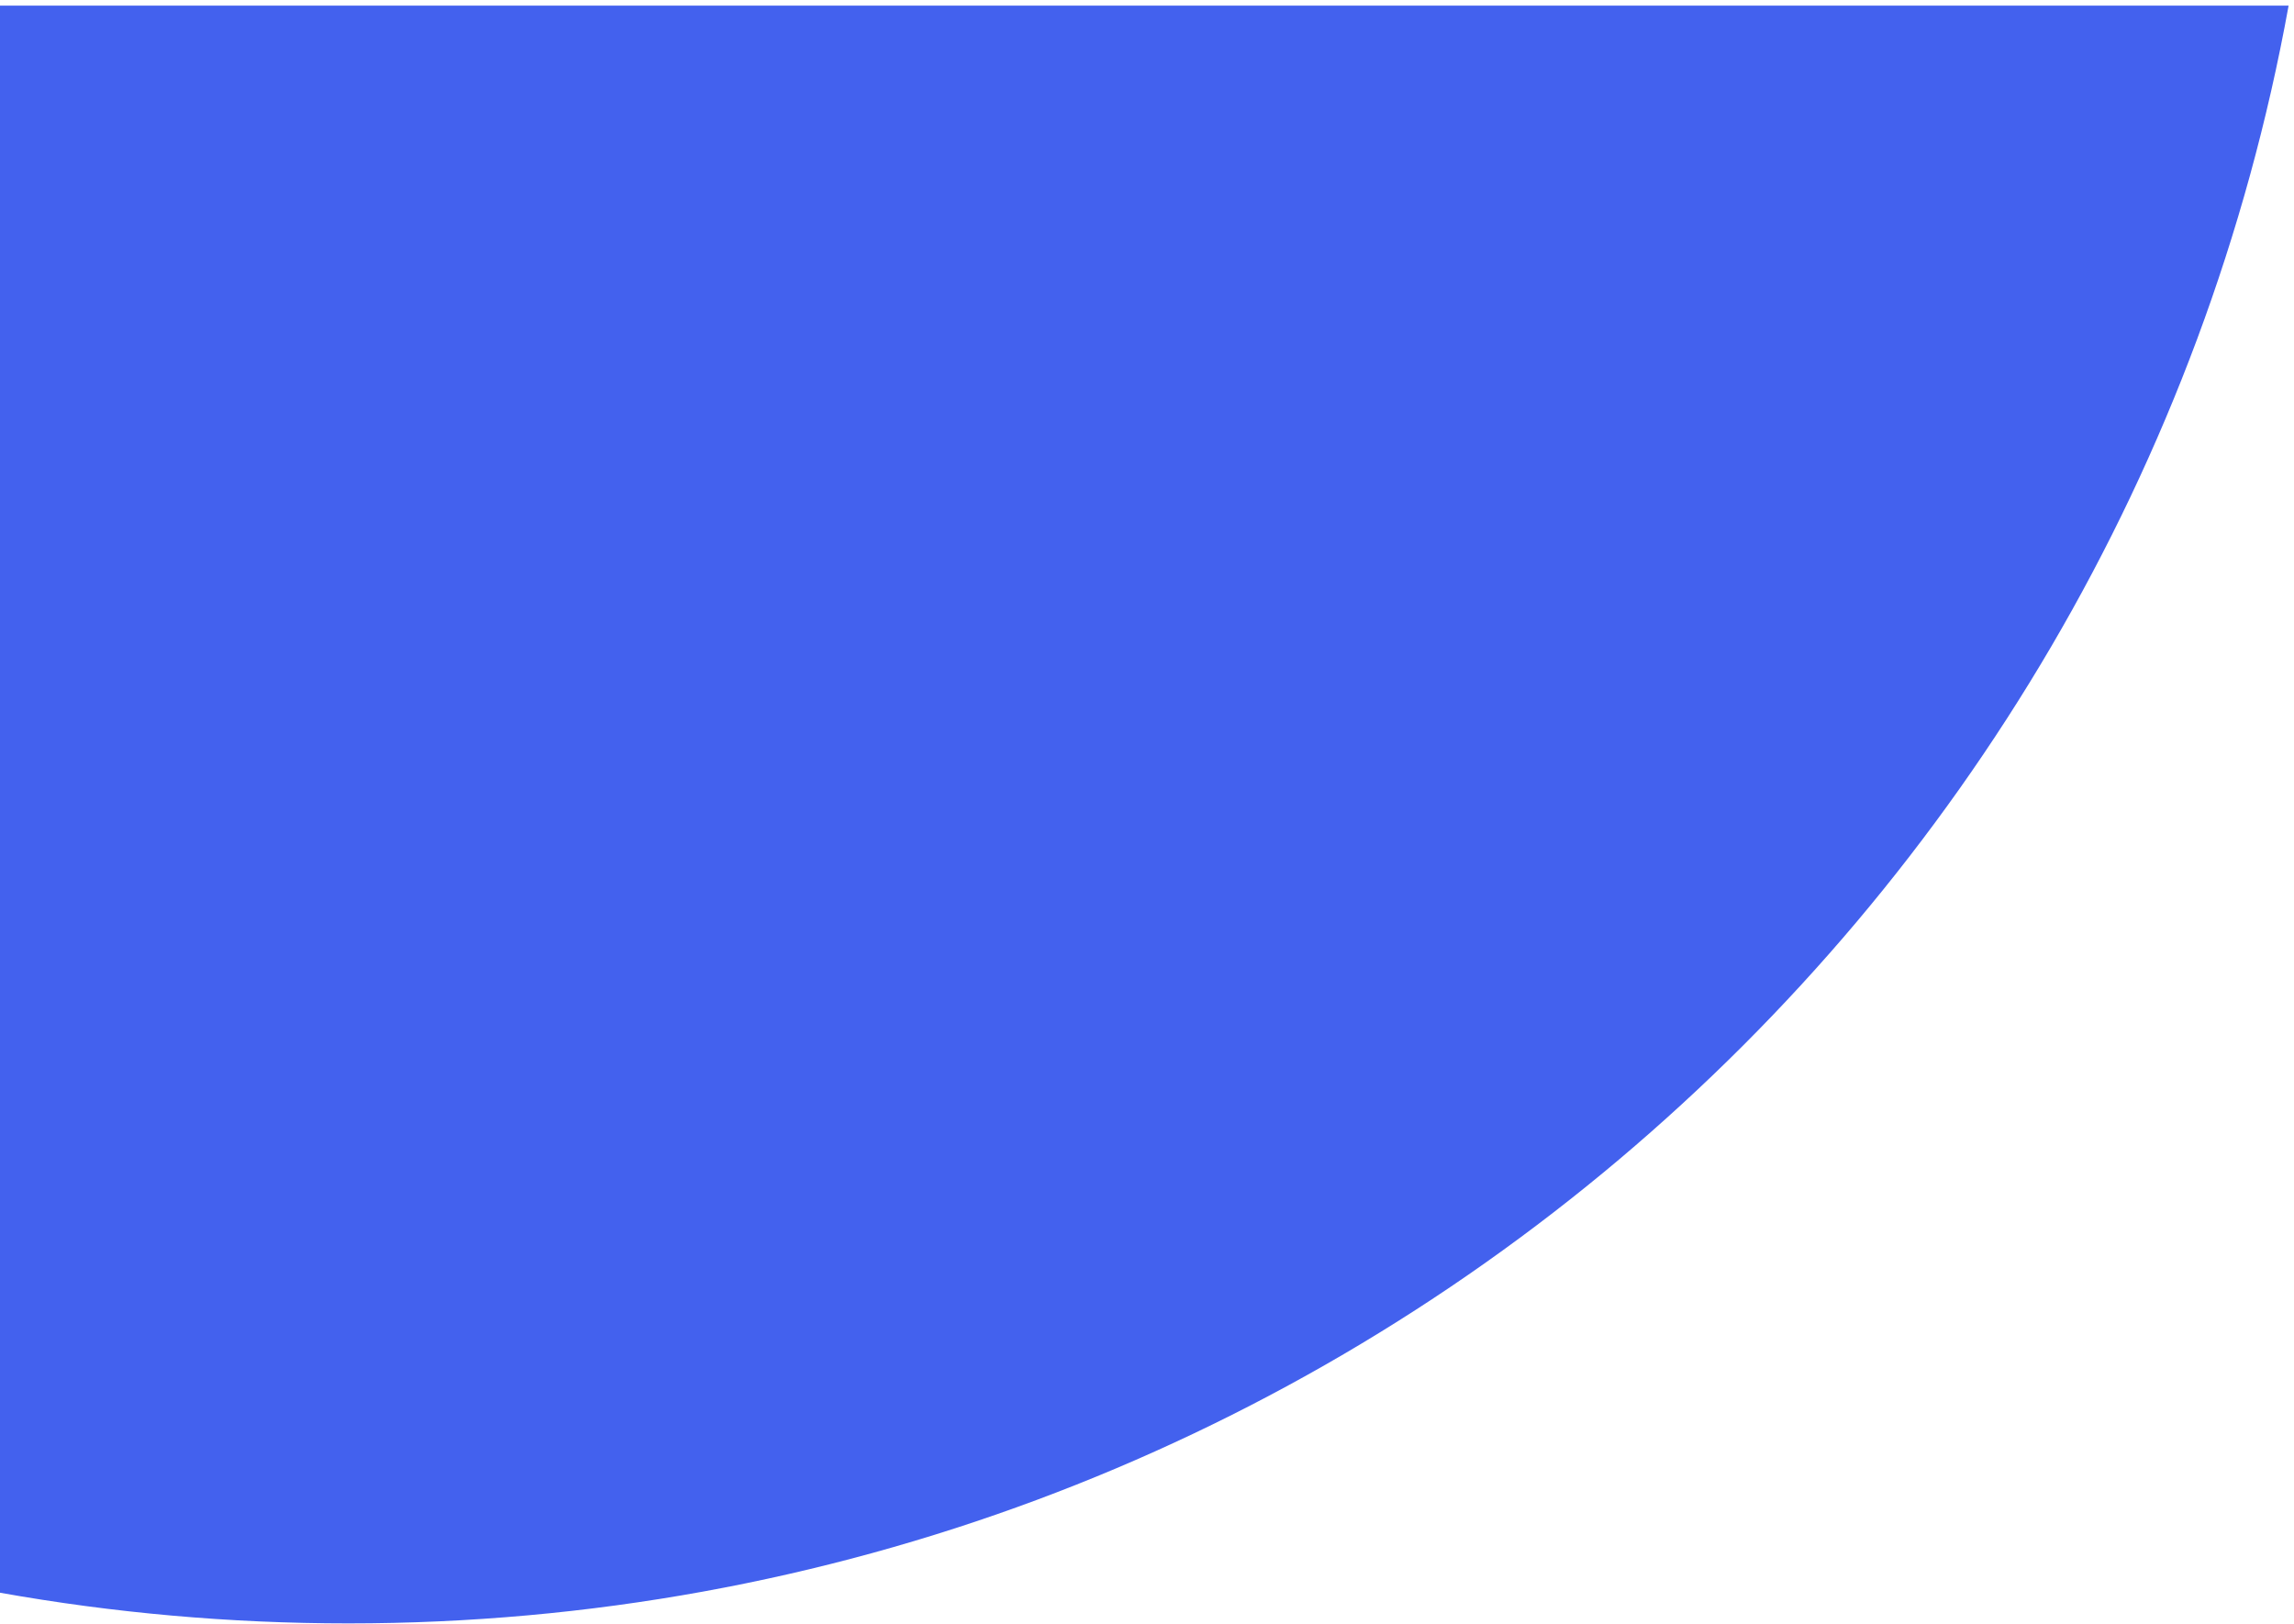
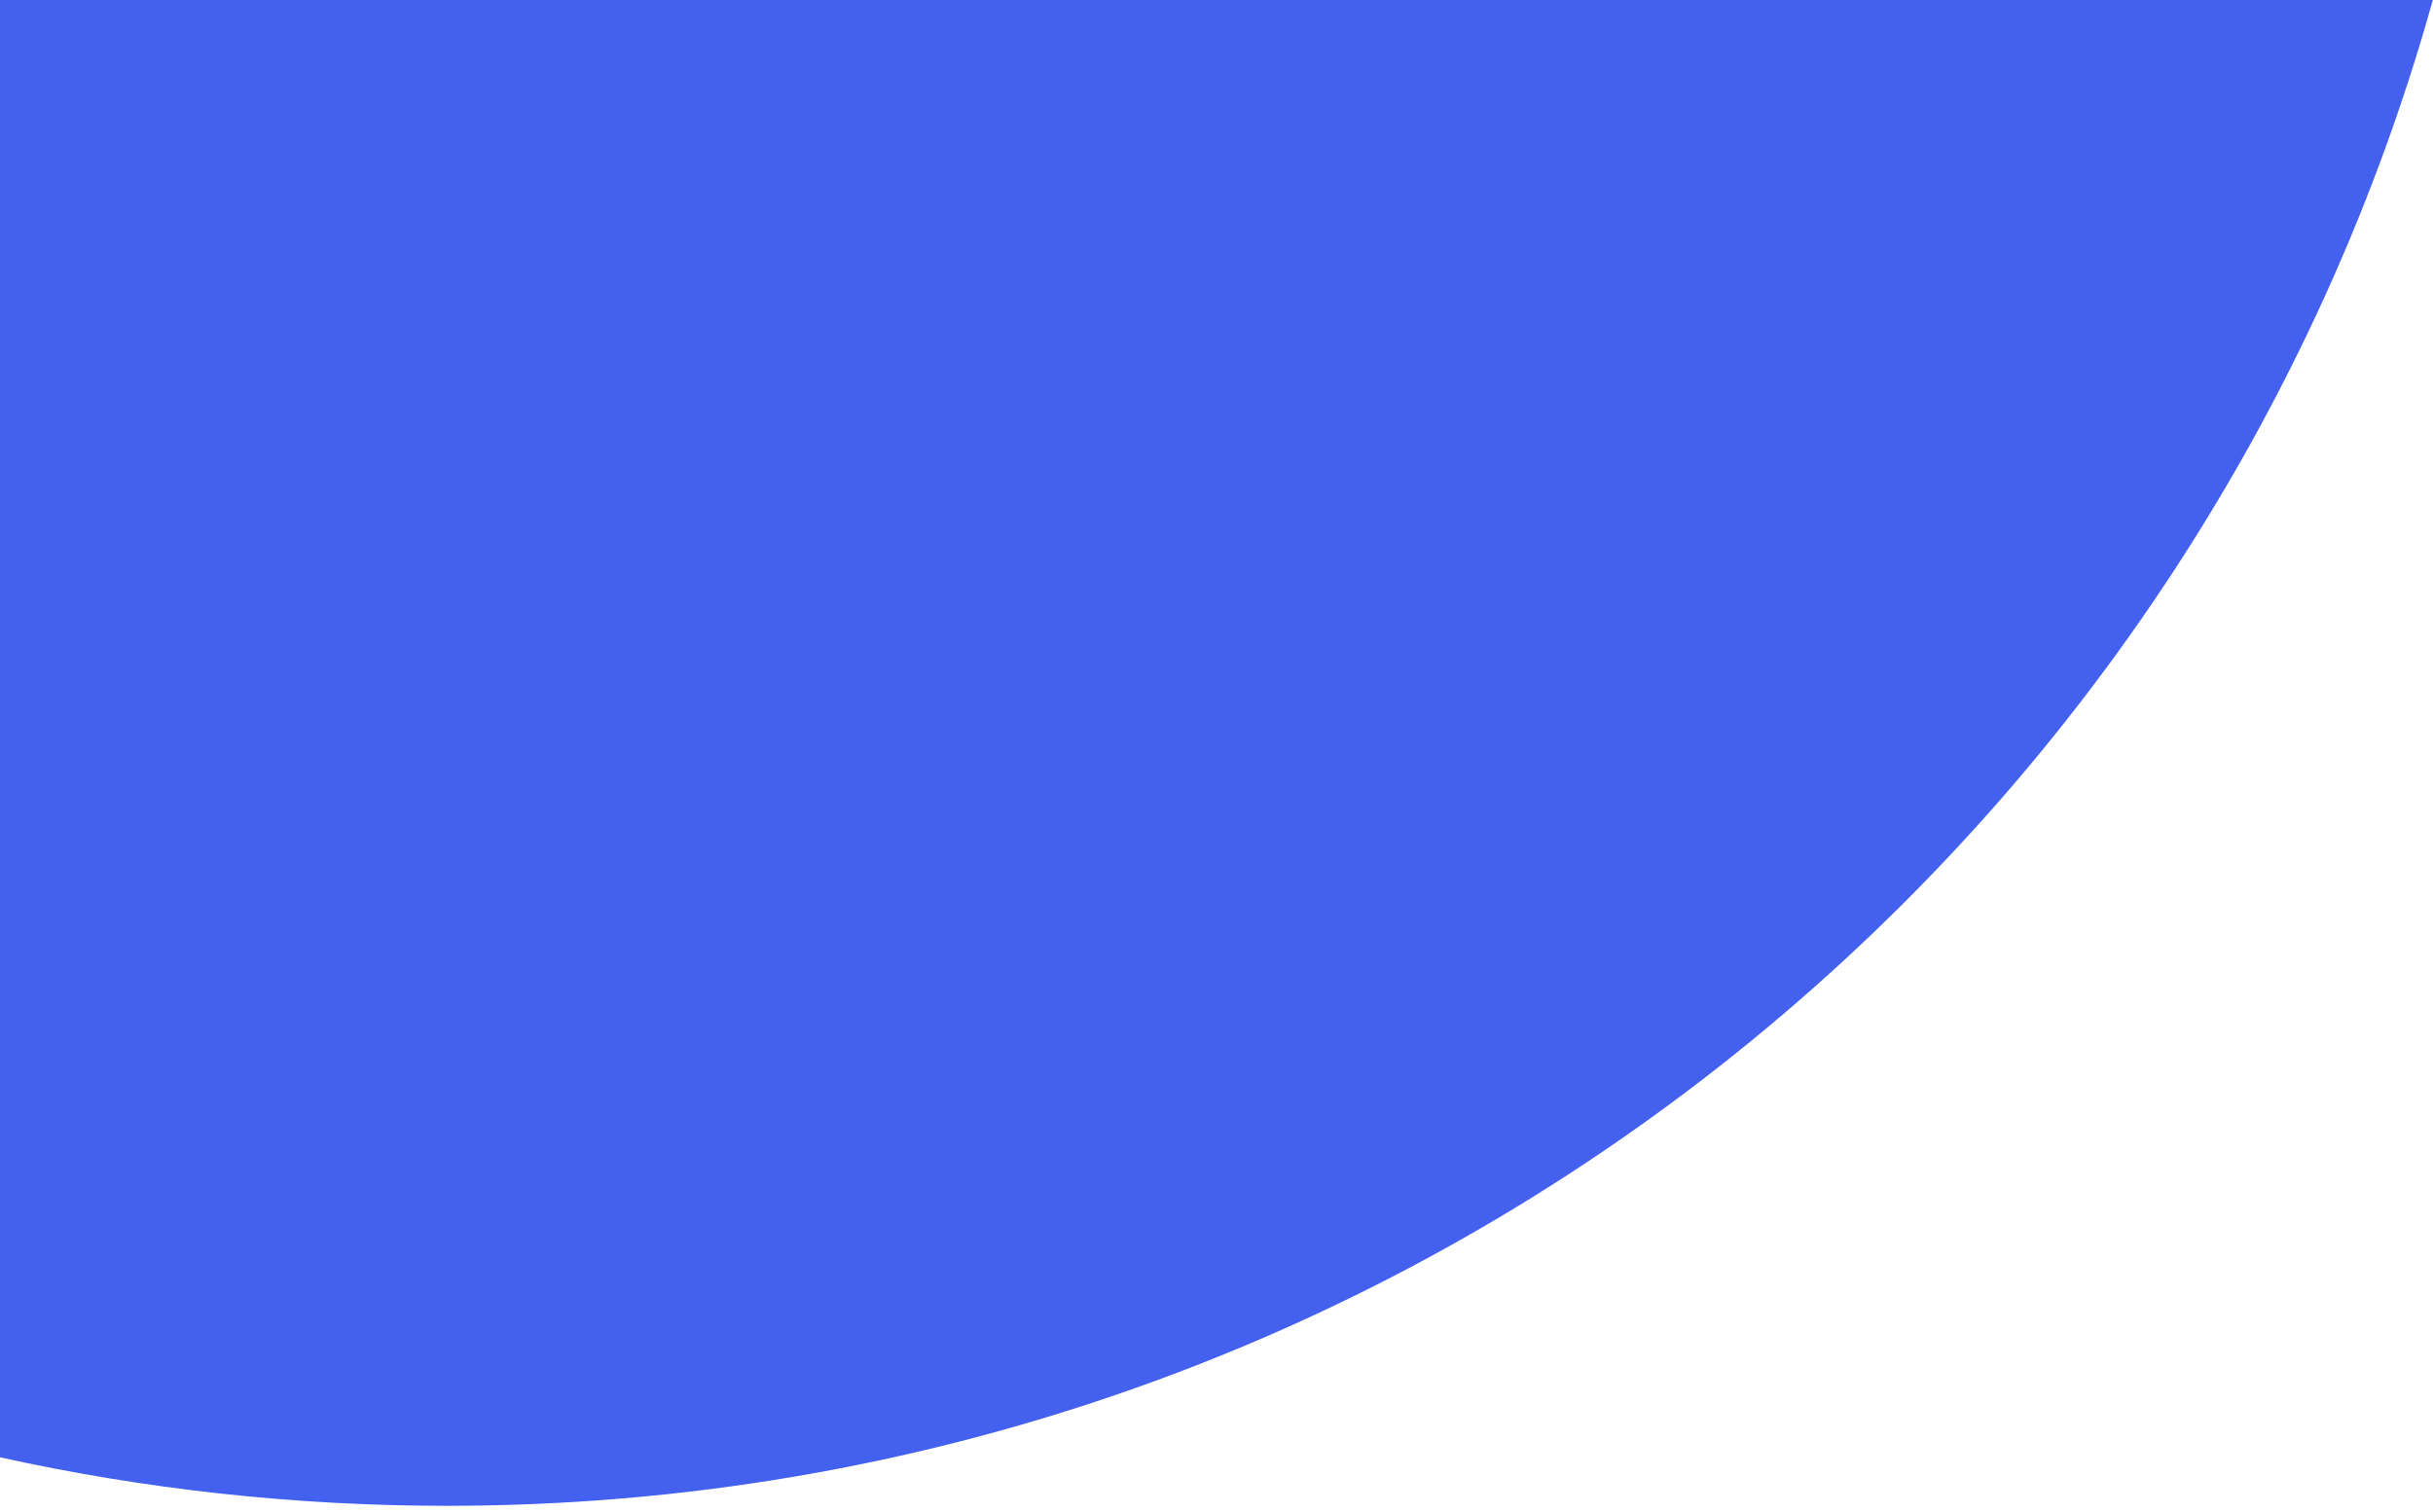
- <svg xmlns="http://www.w3.org/2000/svg" width="349" height="247" viewBox="0 0 349 247" fill="none">
-   <path fill-rule="evenodd" clip-rule="evenodd" d="M348.18 0.853C322.807 140.838 200.301 247 53 247C34.915 247 17.204 245.4 0 242.333V0.853H348.18Z" fill="#4361EE" />
+ <svg xmlns="http://www.w3.org/2000/svg" width="354" height="220" viewBox="0 0 354 220" fill="none">
+   <path fill-rule="evenodd" clip-rule="evenodd" d="M353.979 0C318.684 126.412 202.672 219.147 65 219.147C42.68 219.147 20.93 216.71 0 212.086L0 0H353.979Z" fill="#4361EE" />
</svg>
